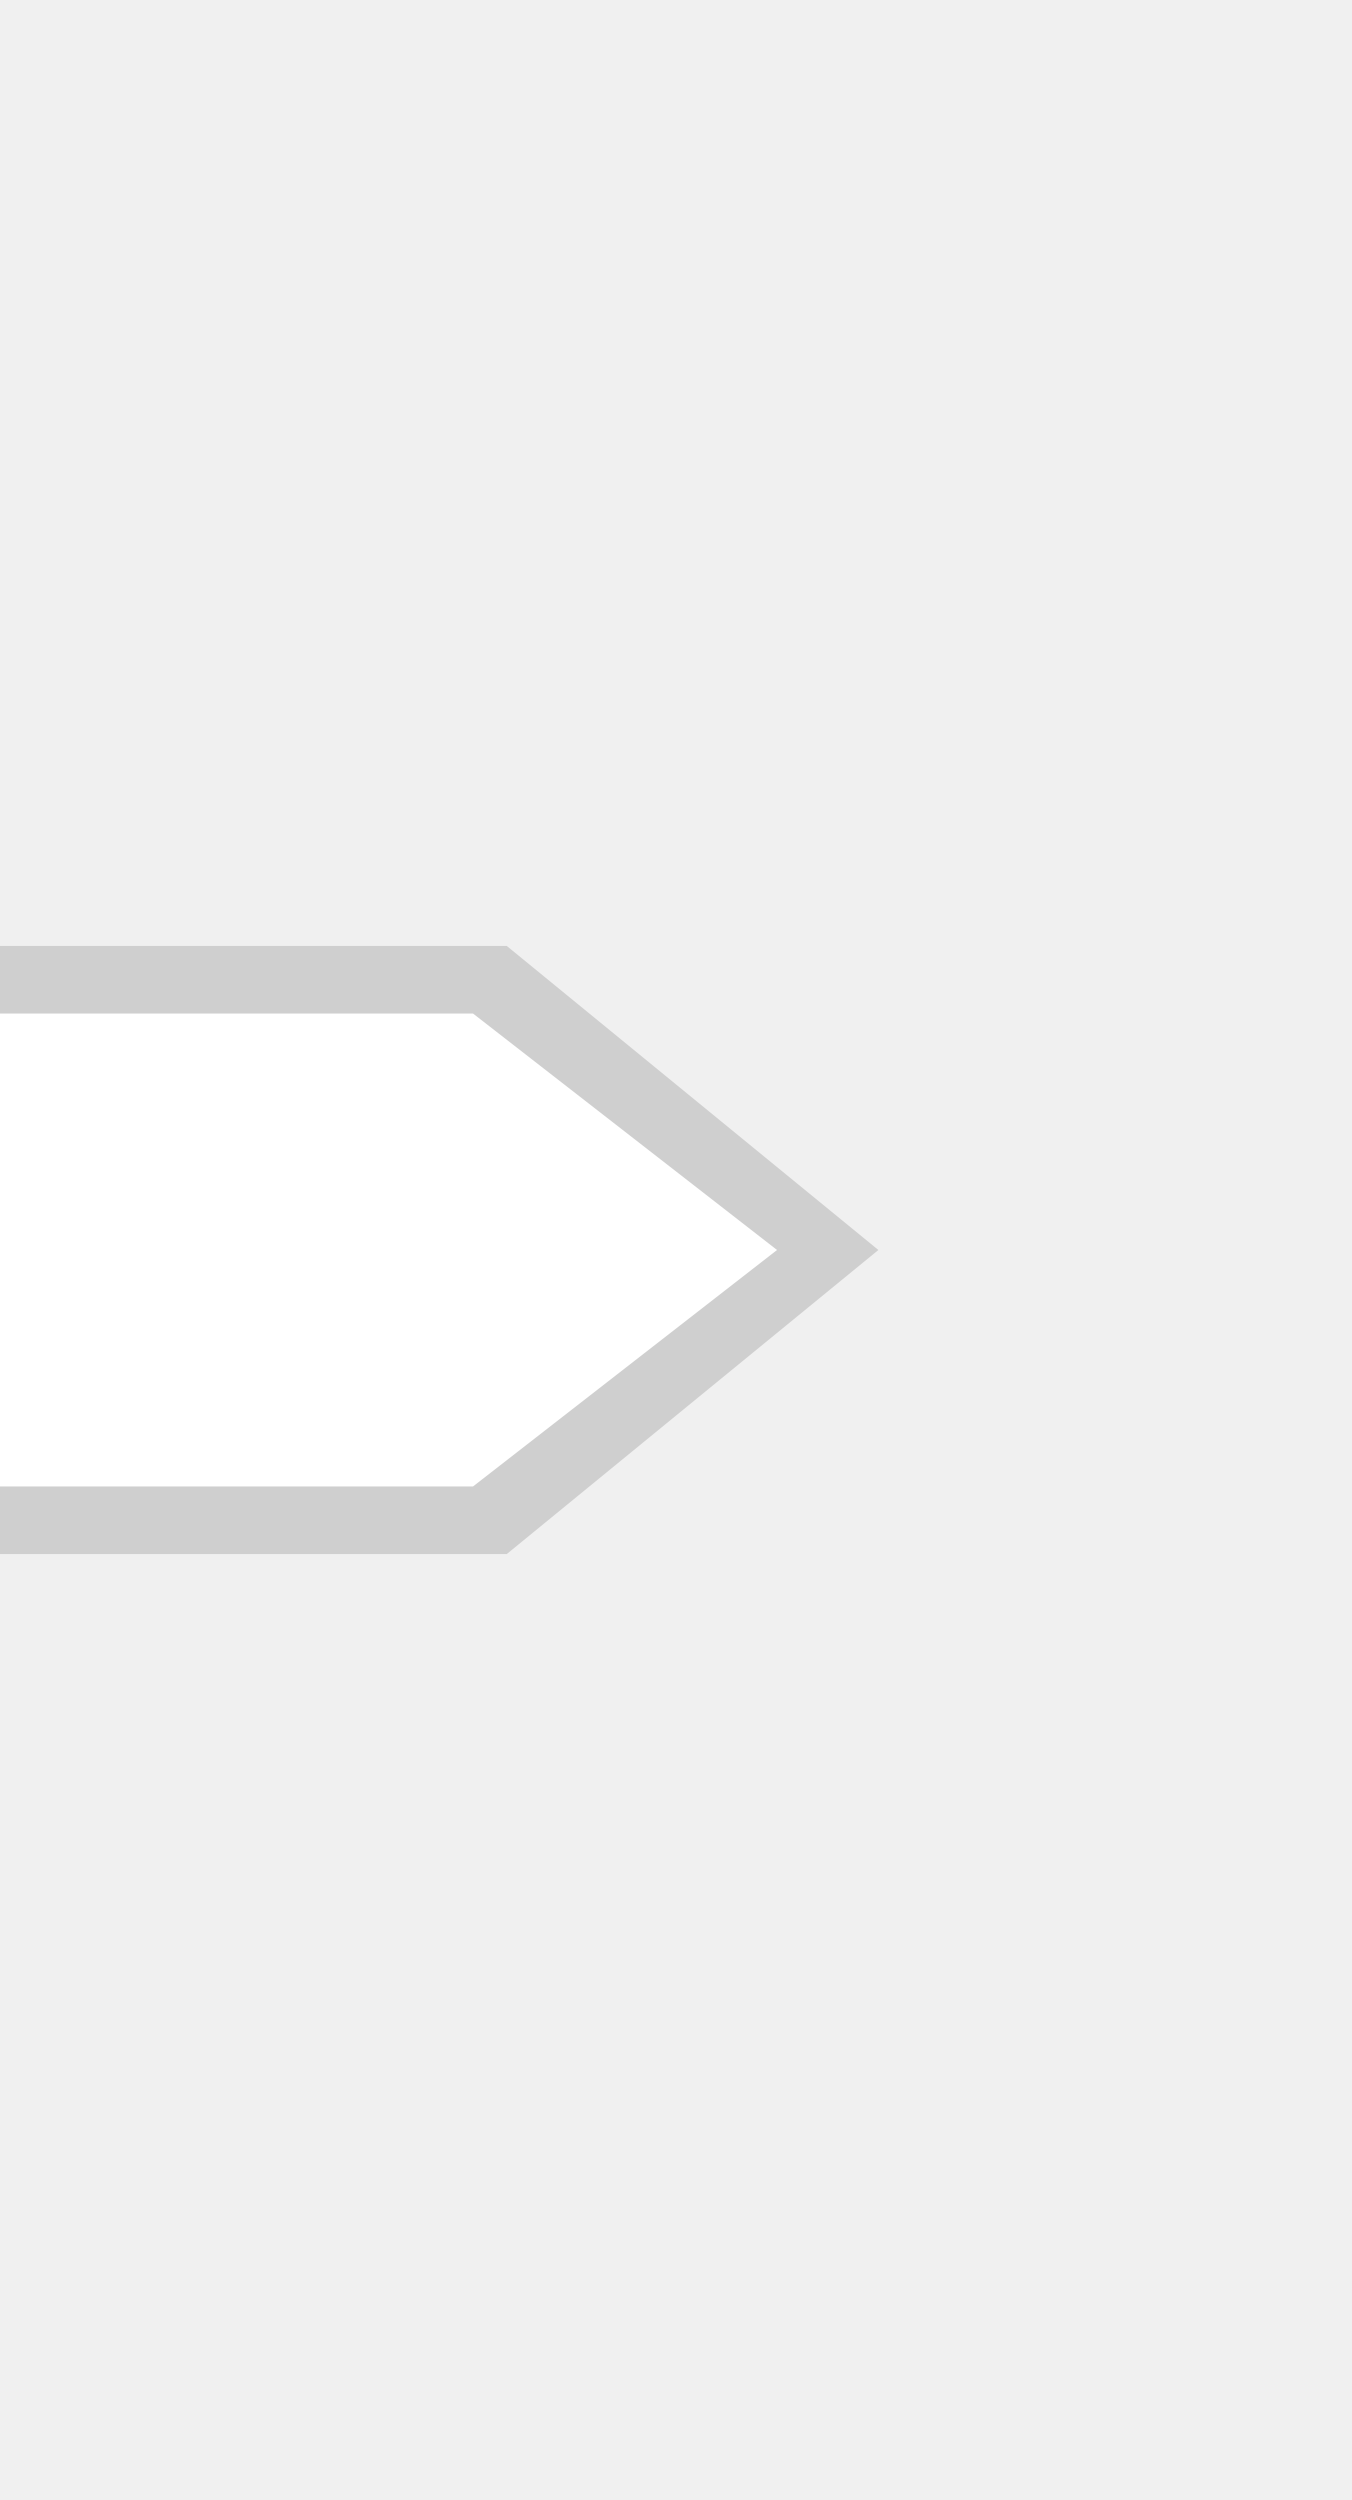
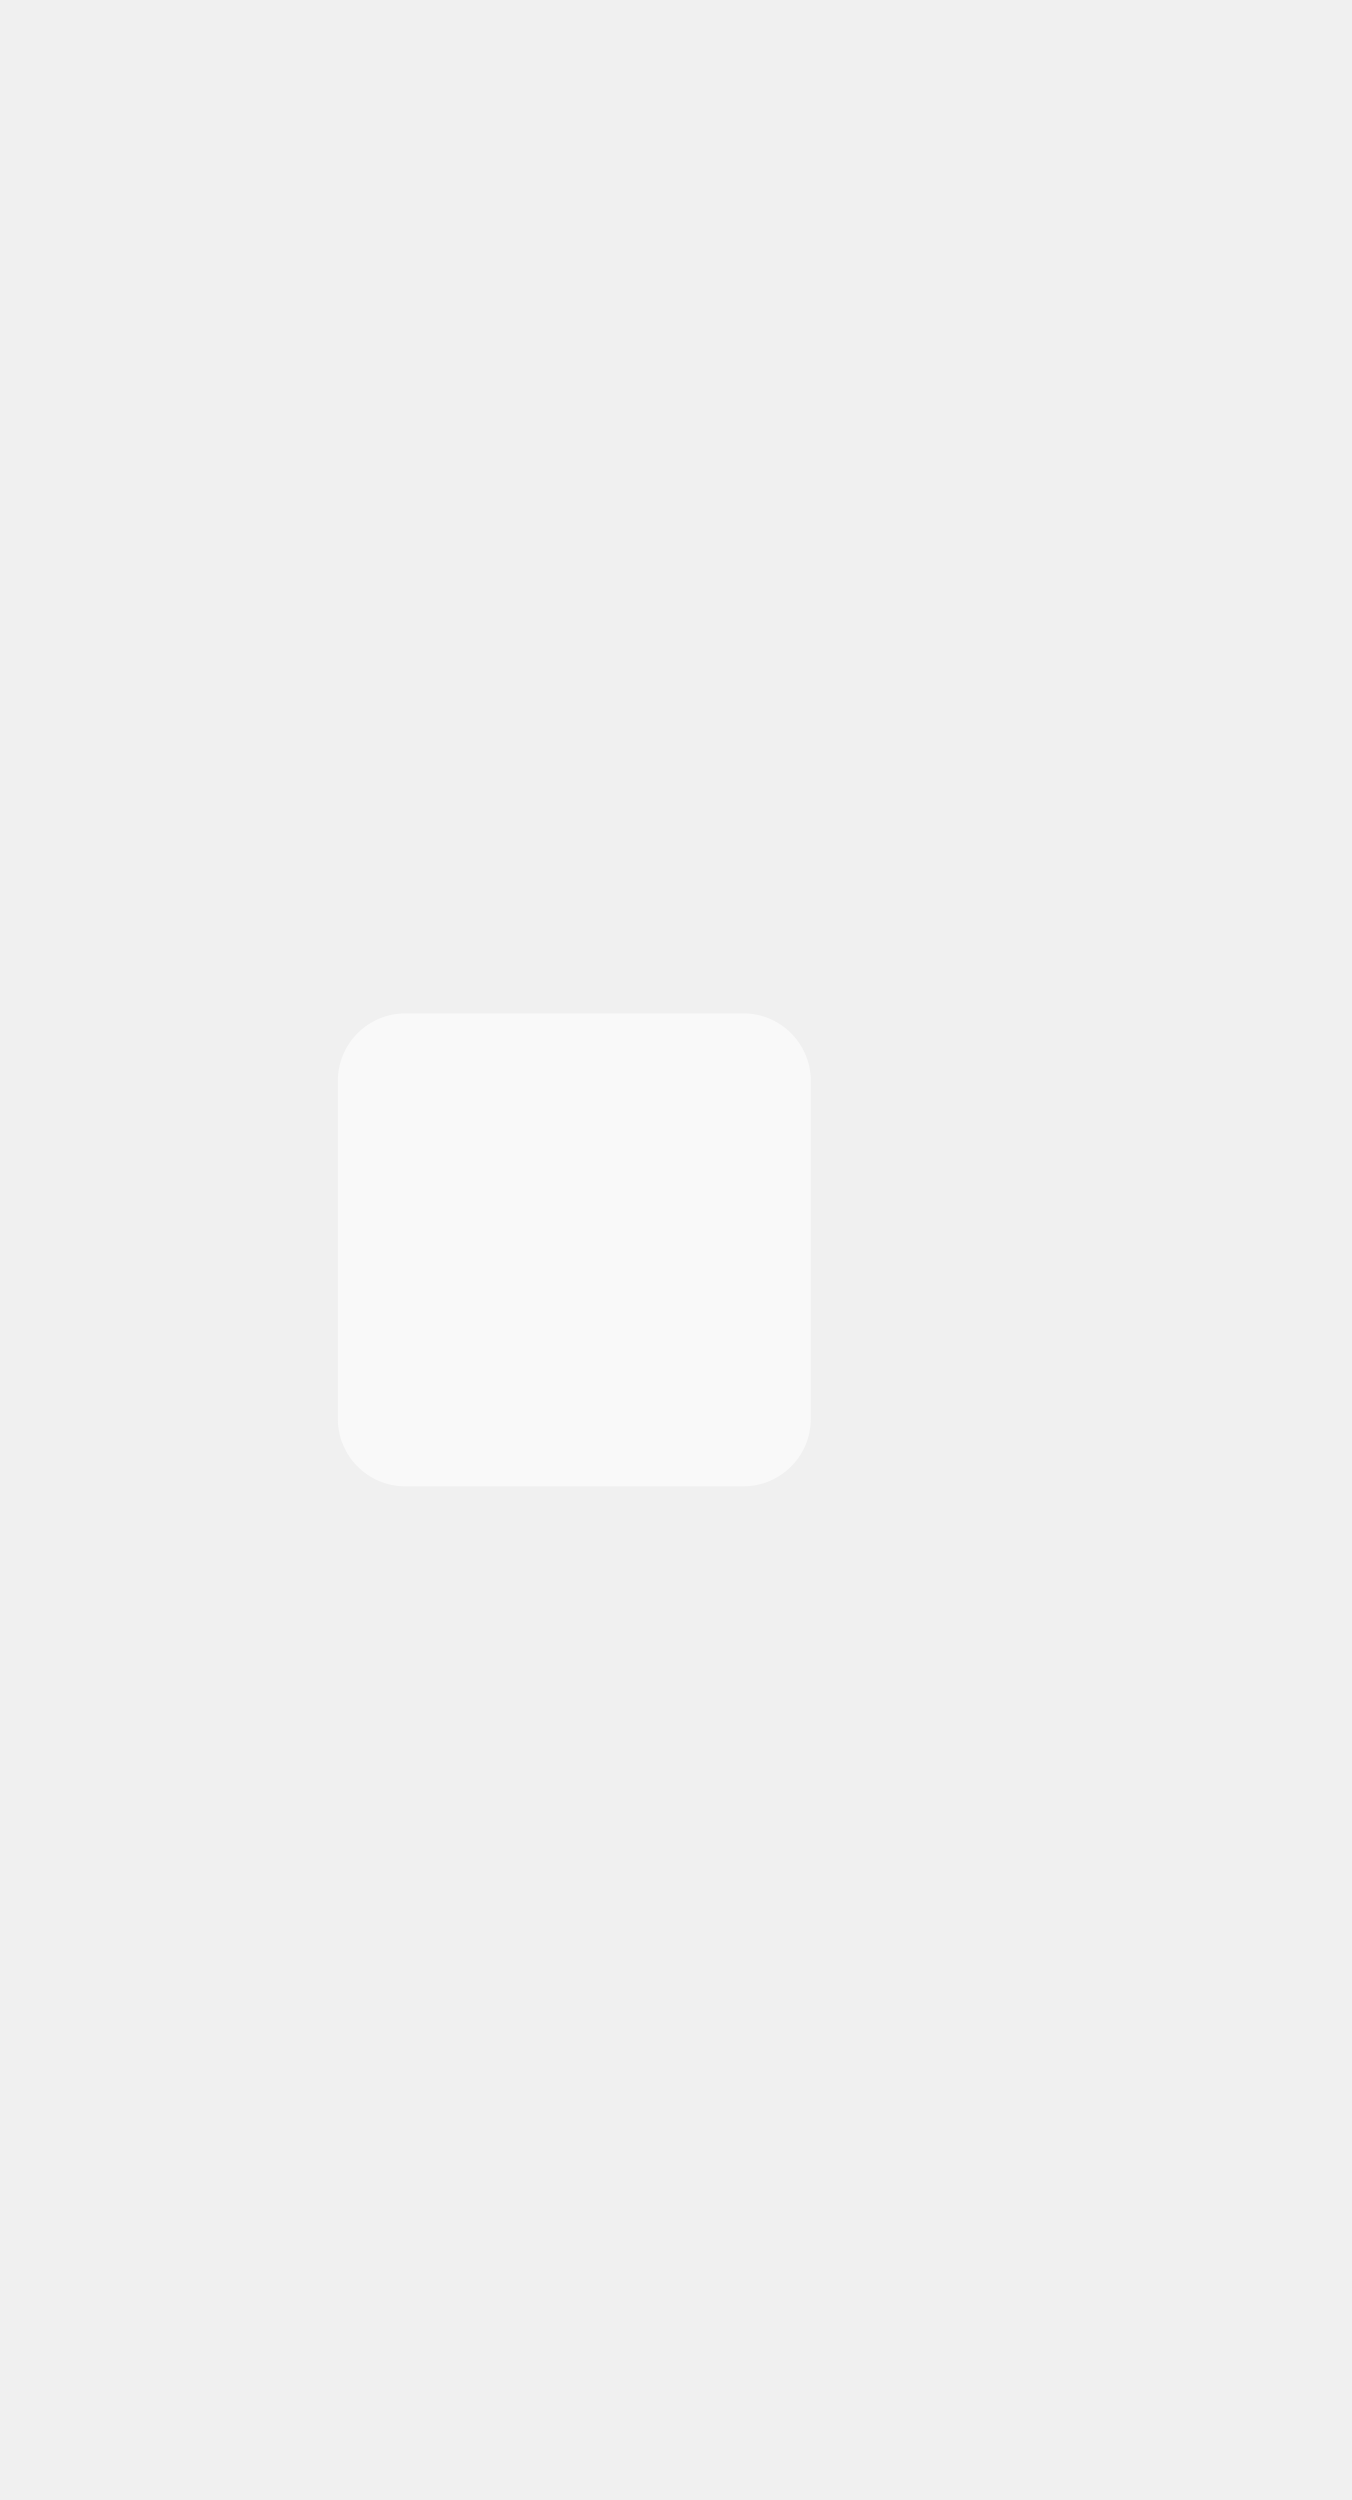
- <svg xmlns="http://www.w3.org/2000/svg" width="20" height="37" id="svg2" version="1.1">
-   <defs id="defs4">
-     <clipPath clipPathUnits="userSpaceOnUse" id="clipPath4219">
-       <rect y="1015.362" x="20" height="37" width="20" id="rect4221" style="opacity:0.12;color:#000000;fill:#ff00ff;fill-opacity:1;fill-rule:nonzero;stroke:none;stroke-width:1;marker:none;visibility:visible;display:inline;overflow:visible;enable-background:accumulate" />
+ <svg xmlns="http://www.w3.org/2000/svg" width="20" height="37">
+   <defs>
+     <clipPath>
+       <rect y="1015.36" x="20" height="37" width="20" opacity="0.12" fill="#ff00ff" color="#000000" />
+     </clipPath>
+     <clipPath>
+       <rect width="10" height="19" x="20" y="1033.36" opacity="0.12" fill="#ff00ff" color="#000000" />
+     </clipPath>
+     <clipPath>
+       <rect width="20" height="37" x="20" y="1015.36" opacity="0.12" fill="#ff00ff" color="#000000" />
    </clipPath>
  </defs>
-   <g id="layer1" transform="translate(0,-1015.362)">
-     <path id="path5745" d="m 0,1029.362 7.5,0 5.5,4.5 -5.5,4.5 -7.5,0 z" style="opacity:0.14;fill:#000000;stroke:none" />
-     <path style="fill:#ffffff;stroke:none" d="m 0,1030.362 7,0 4.5,3.5 -4.5,3.5 -7,0 z" id="path4742" />
+   <g transform="translate(0,-1015.362)">
+     <rect width="7" height="7" x="5" y="1030.36" rx="1" fill="#f9f9f9" />
  </g>
</svg>
